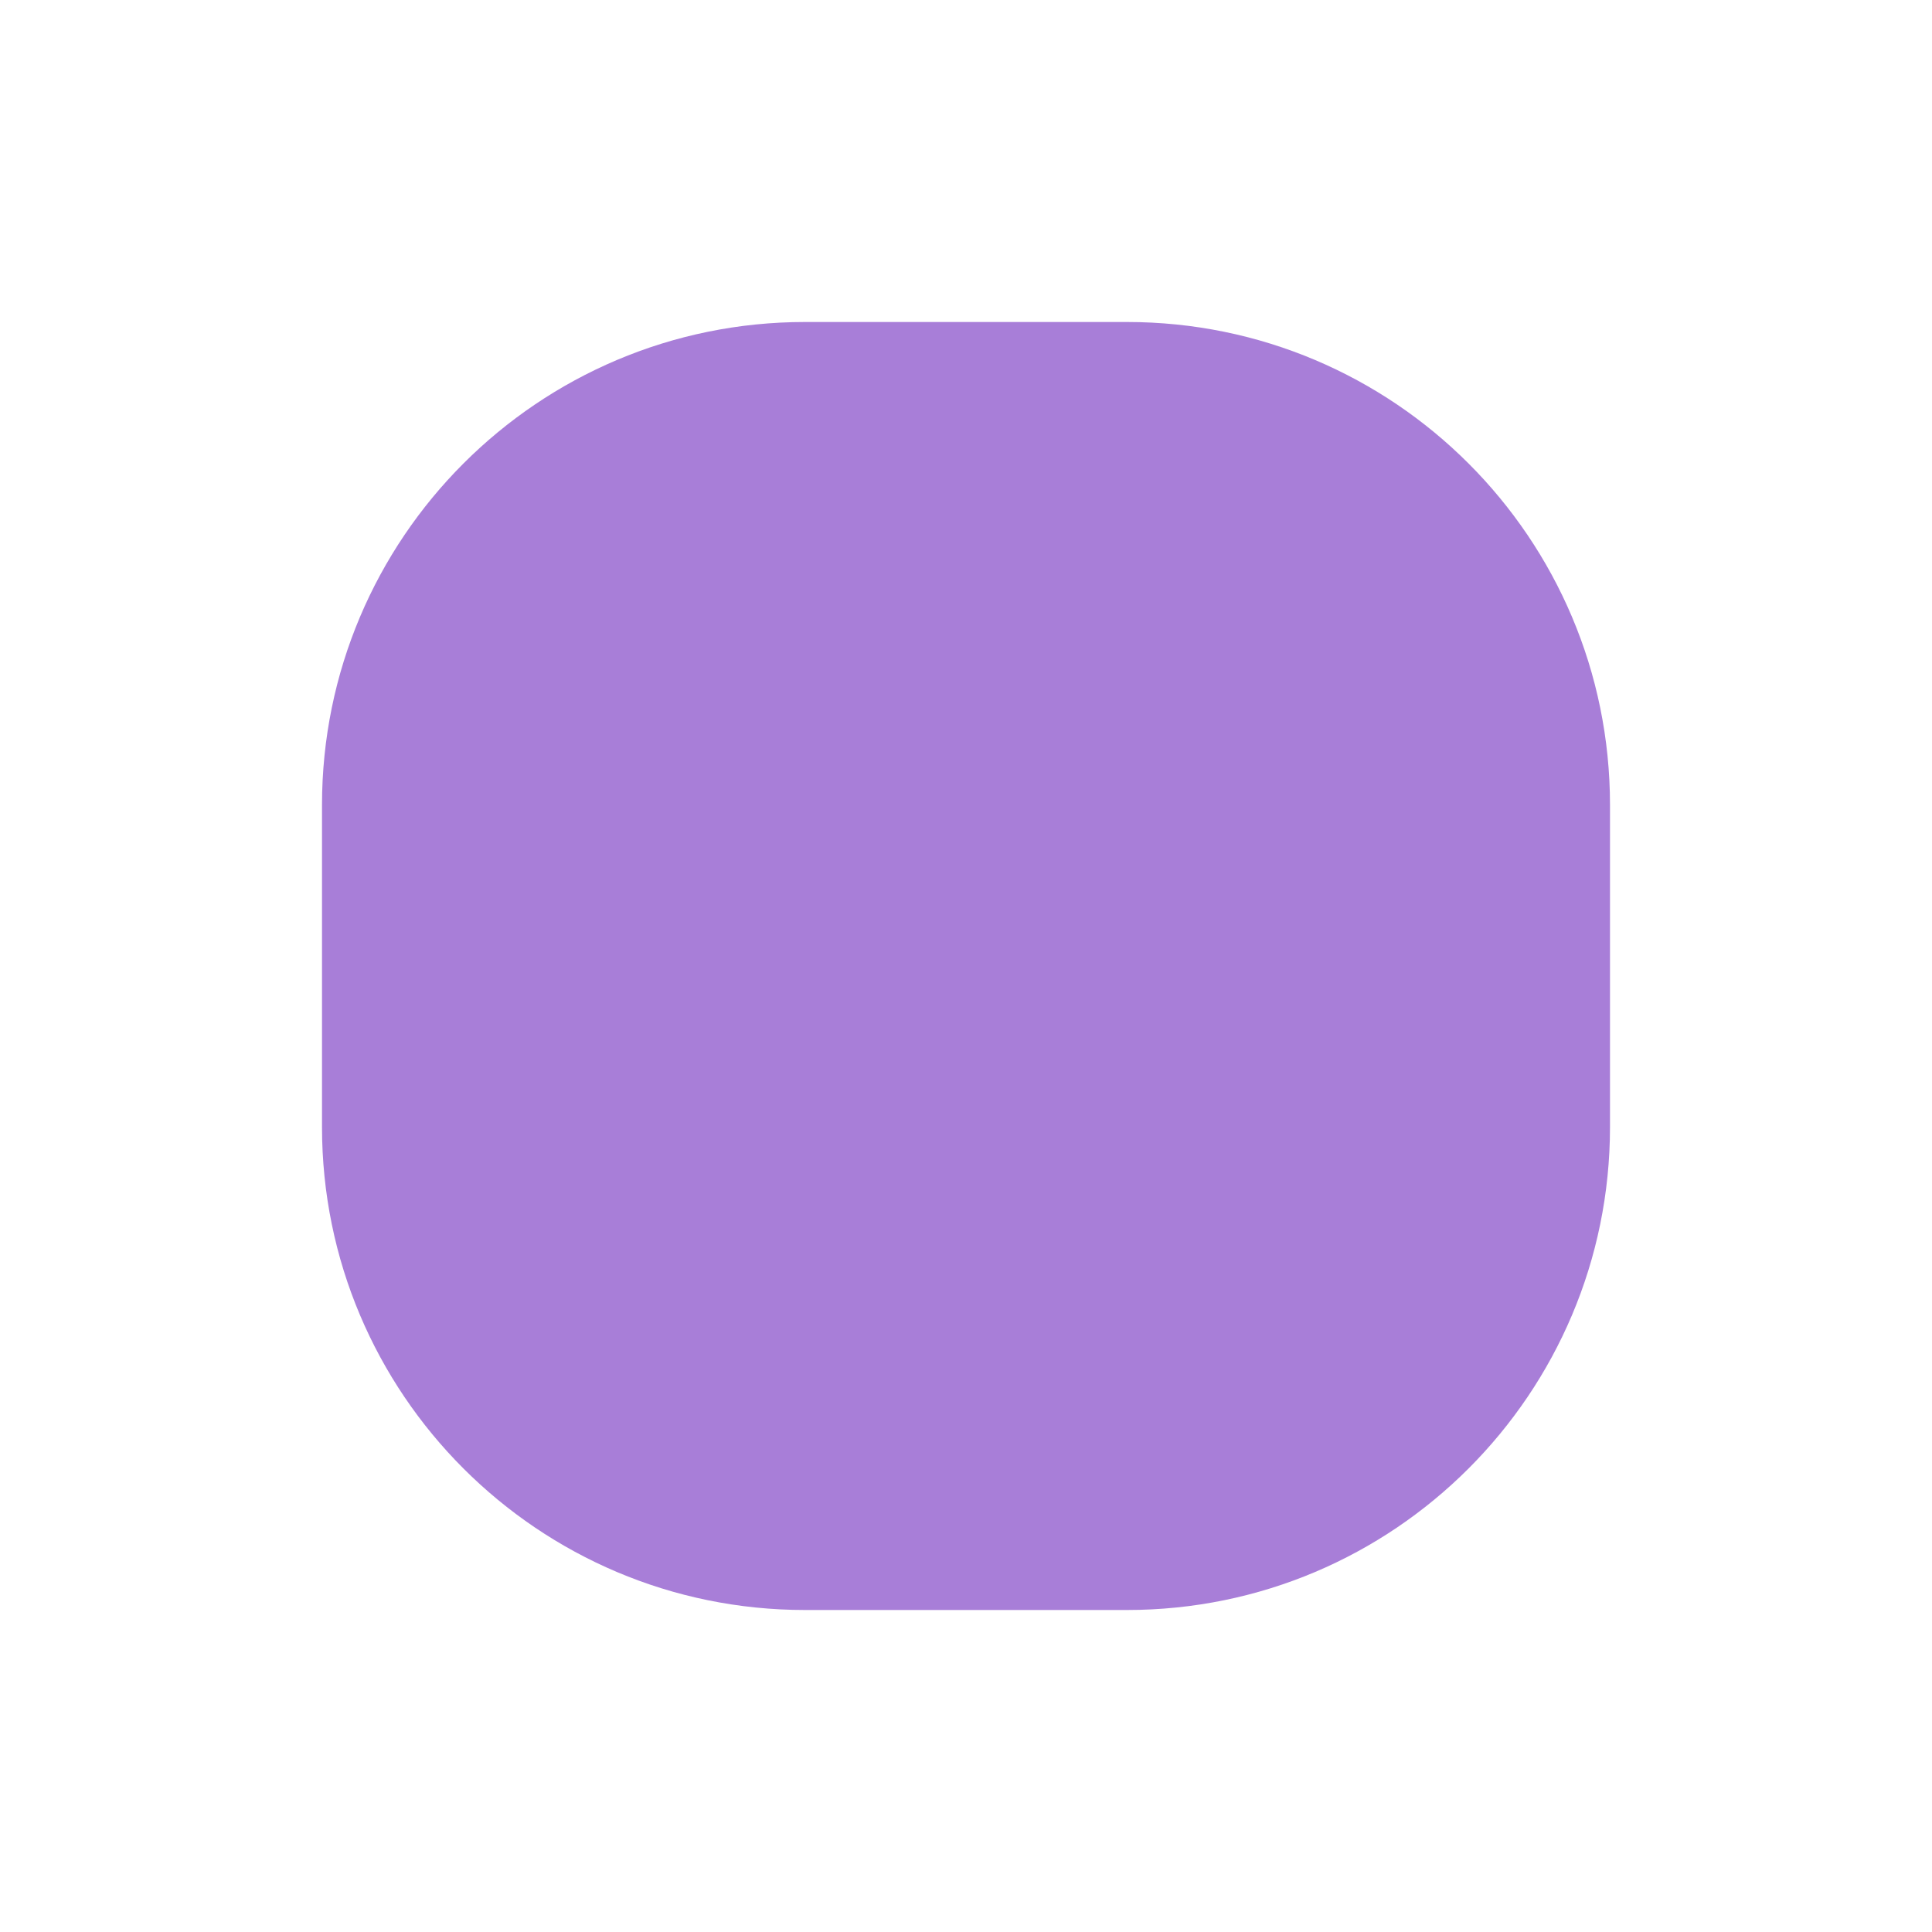
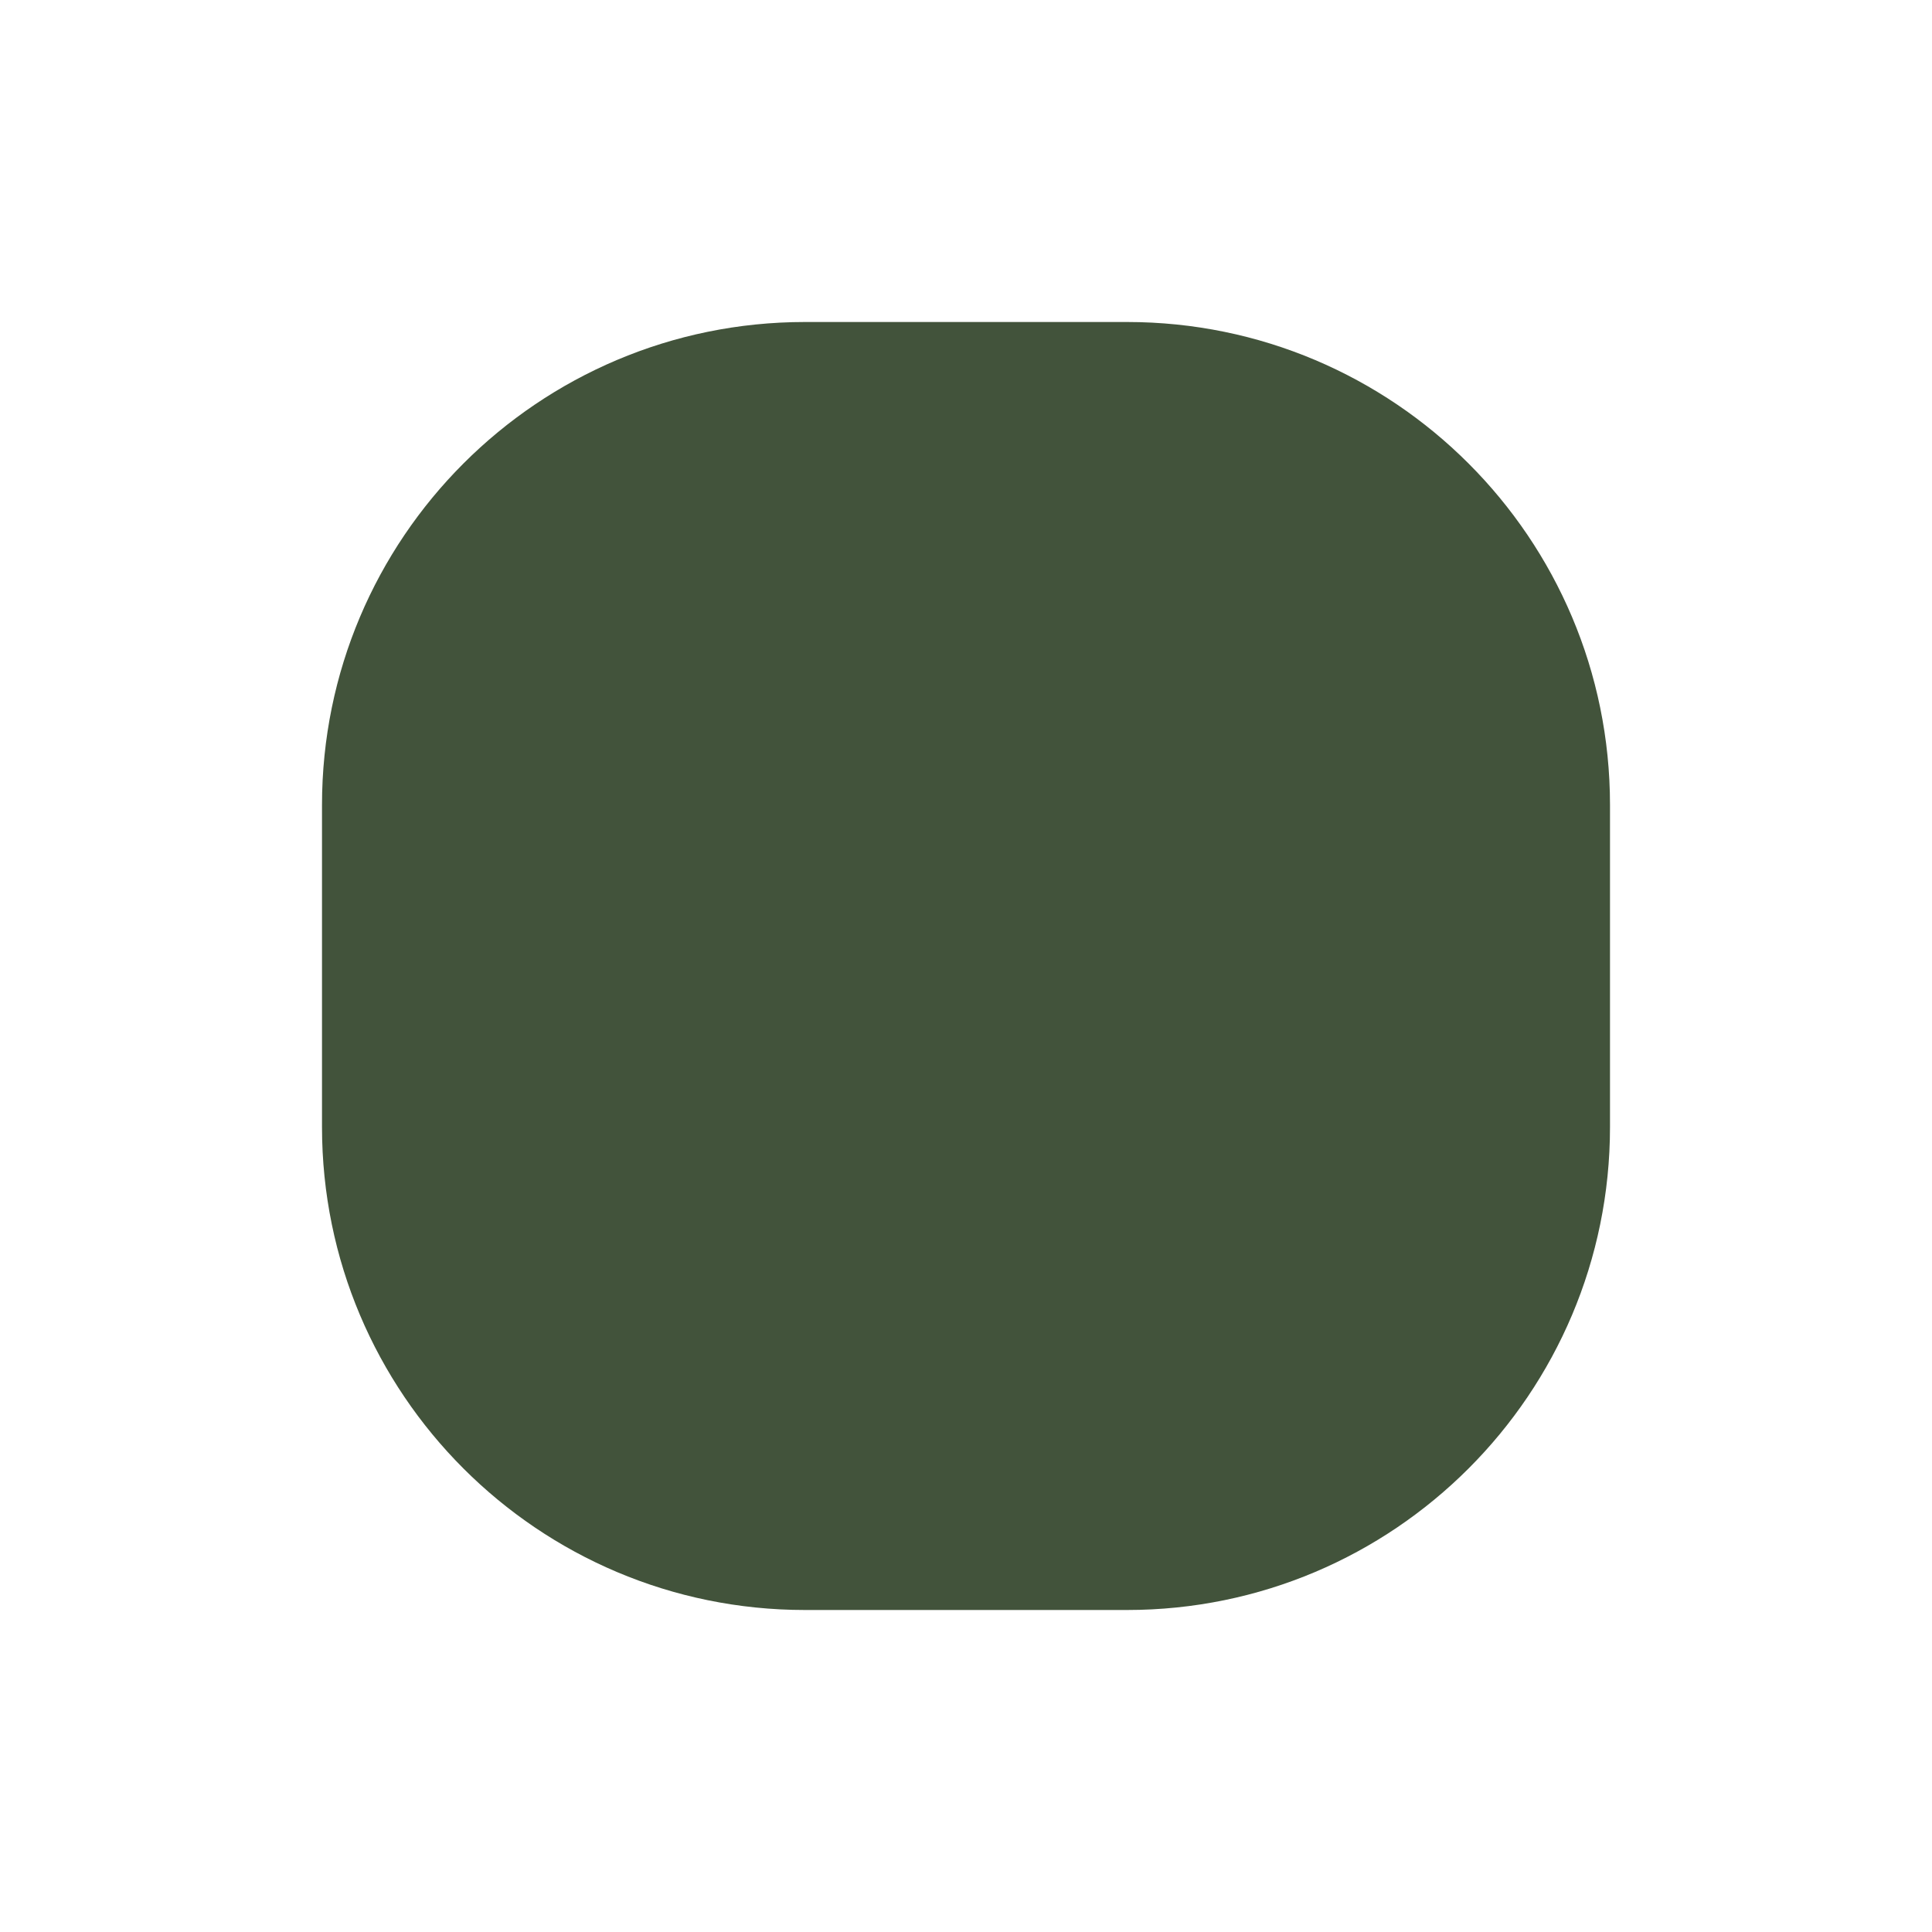
<svg xmlns="http://www.w3.org/2000/svg" width="30" height="30" version="1.1" id="svg6" viewBox="0 0 60 60">
  <defs id="defs10">
    </defs>
-   <path id="svg_1" width="40" height="40" x="10" y="10" fill="#015ad7" stroke="#000000" stroke-width="0" rx="0" d="m 25,10 h 10 a 15,15 45 0 1 15,15 v 10 a 15,15 135 0 1 -15,15 h -10 a 15,15 45 0 1 -15,-15 v -10 a 15,15 135 0 1 15,-15 z" style="fill:#a87ed8;fill-opacity:1" />
+   <path id="svg_1" width="40" height="40" x="10" y="10" fill="#015ad7" stroke="#000000" stroke-width="0" rx="0" d="m 25,10 h 10 a 15,15 45 0 1 15,15 v 10 a 15,15 135 0 1 -15,15 h -10 a 15,15 45 0 1 -15,-15 v -10 a 15,15 135 0 1 15,-15 z" style="fill:#42533b;fill-opacity:1" />
</svg>
